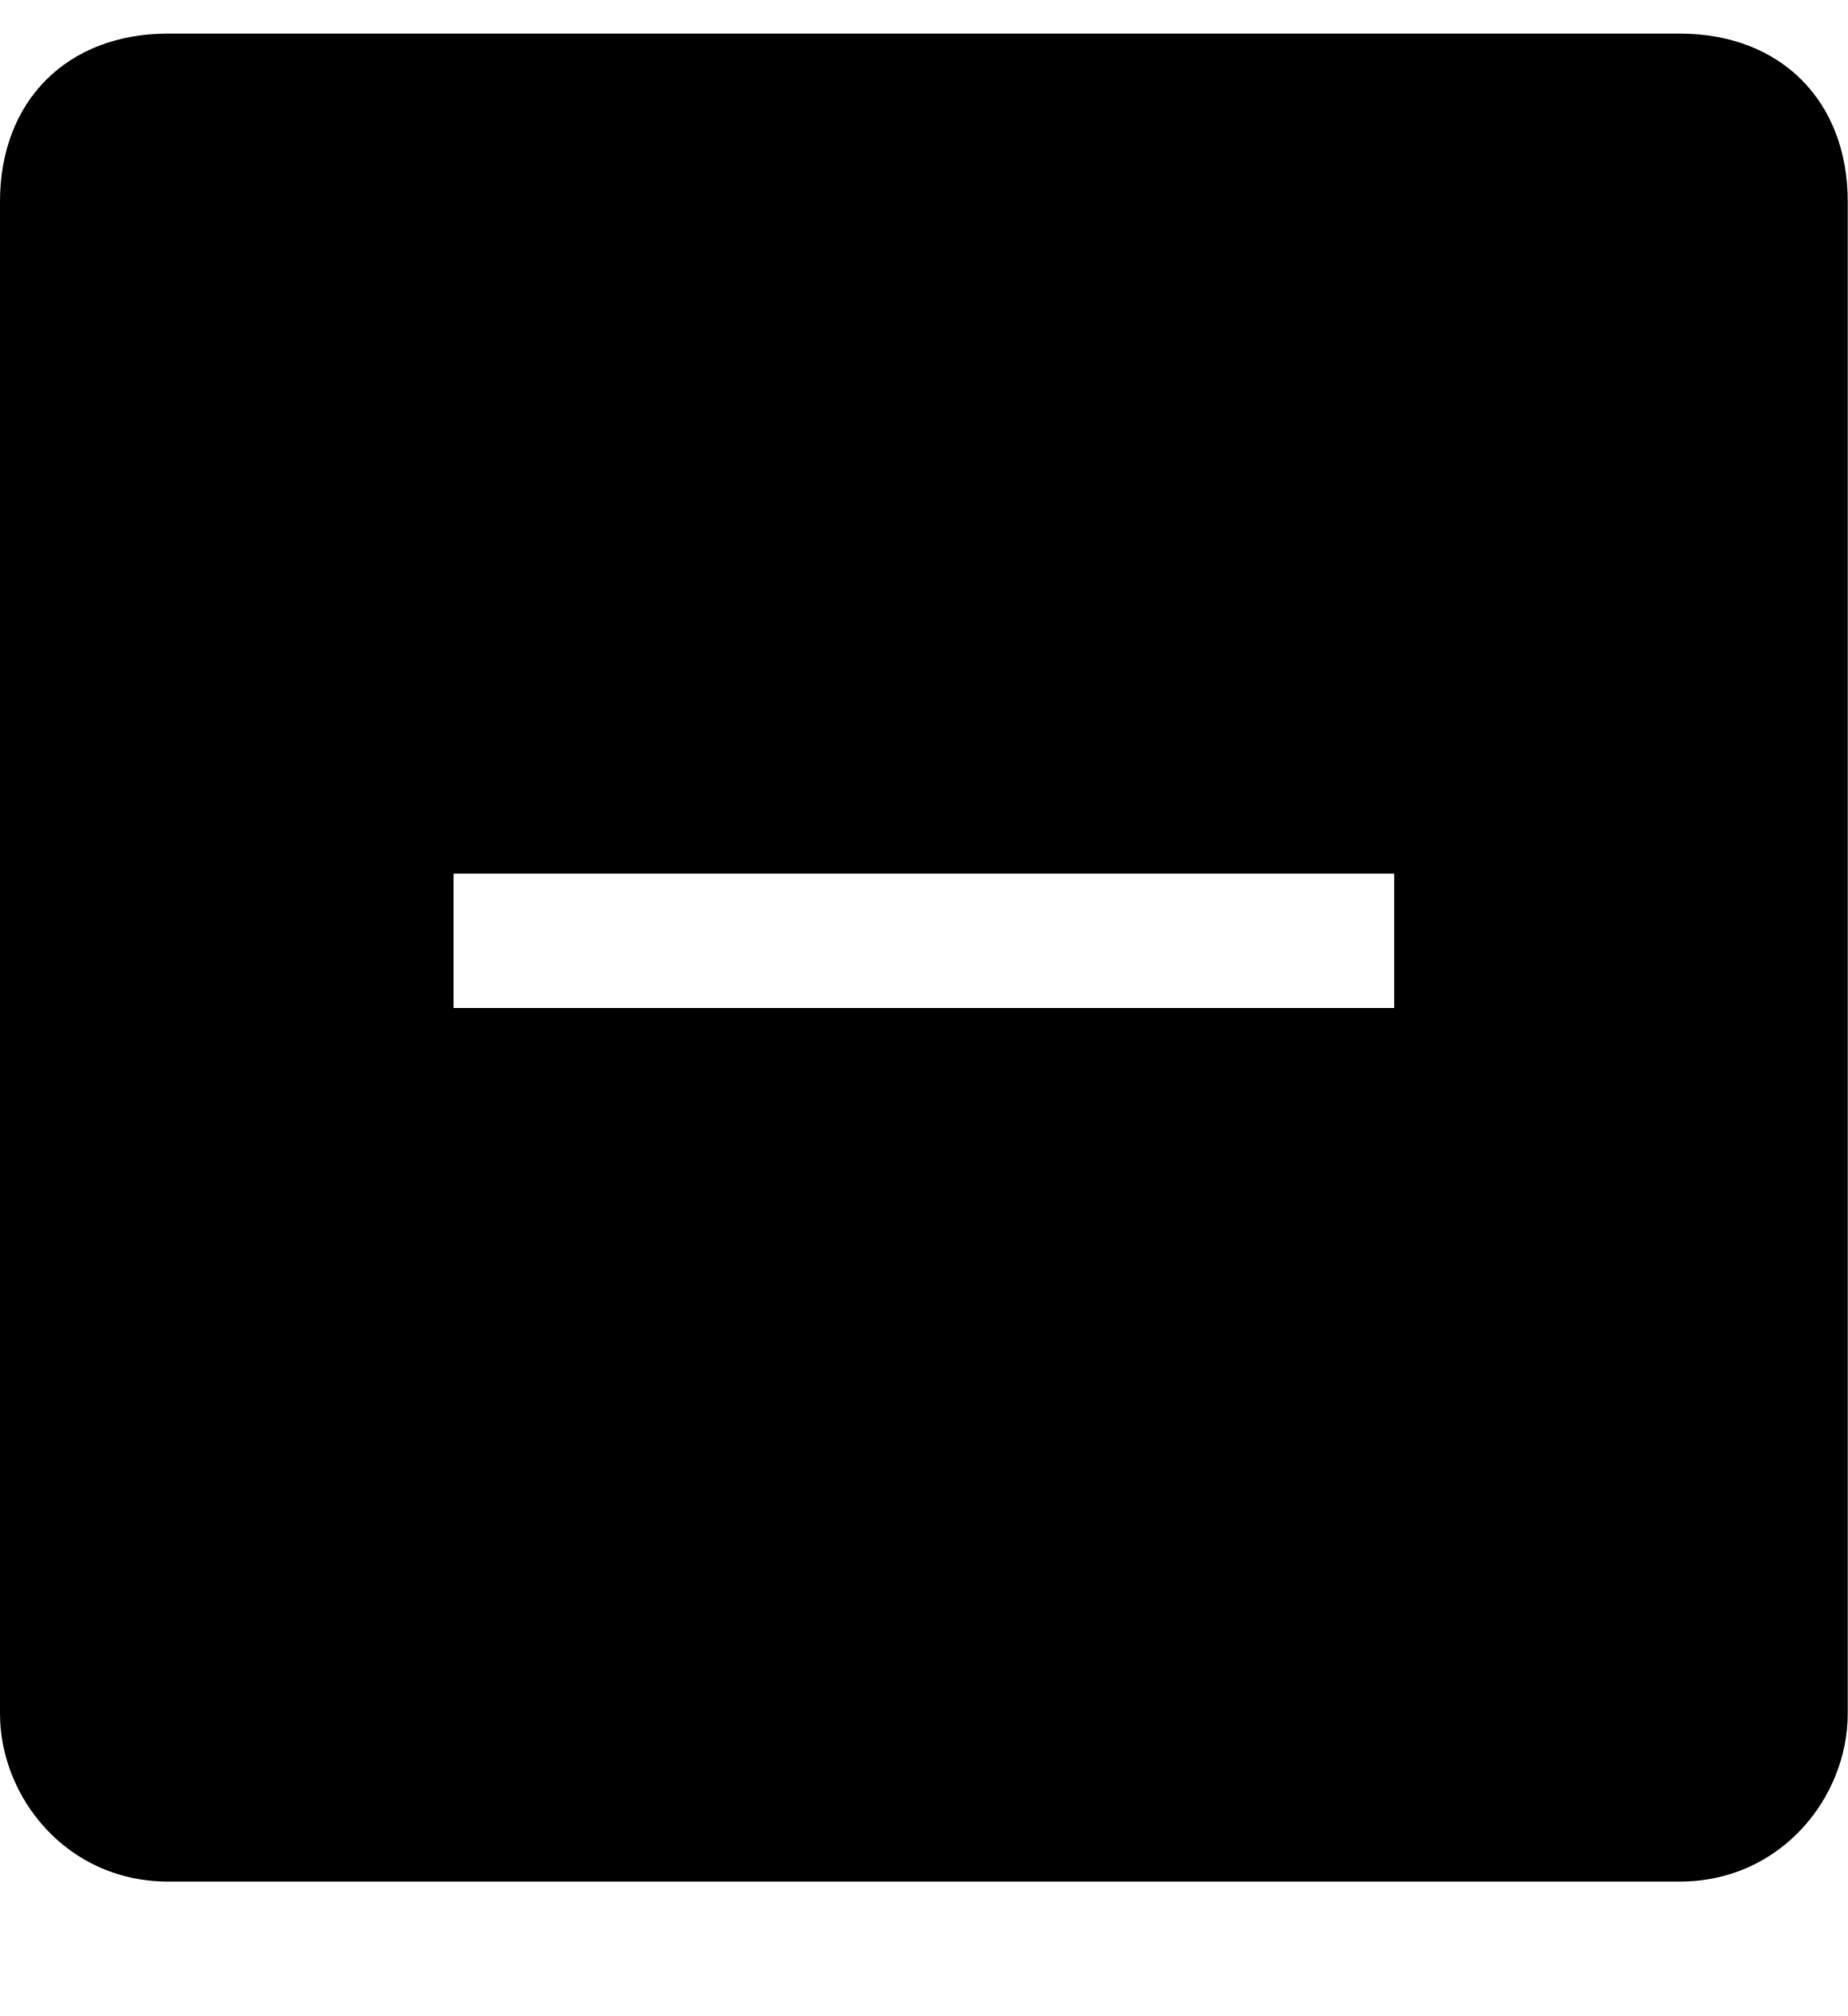
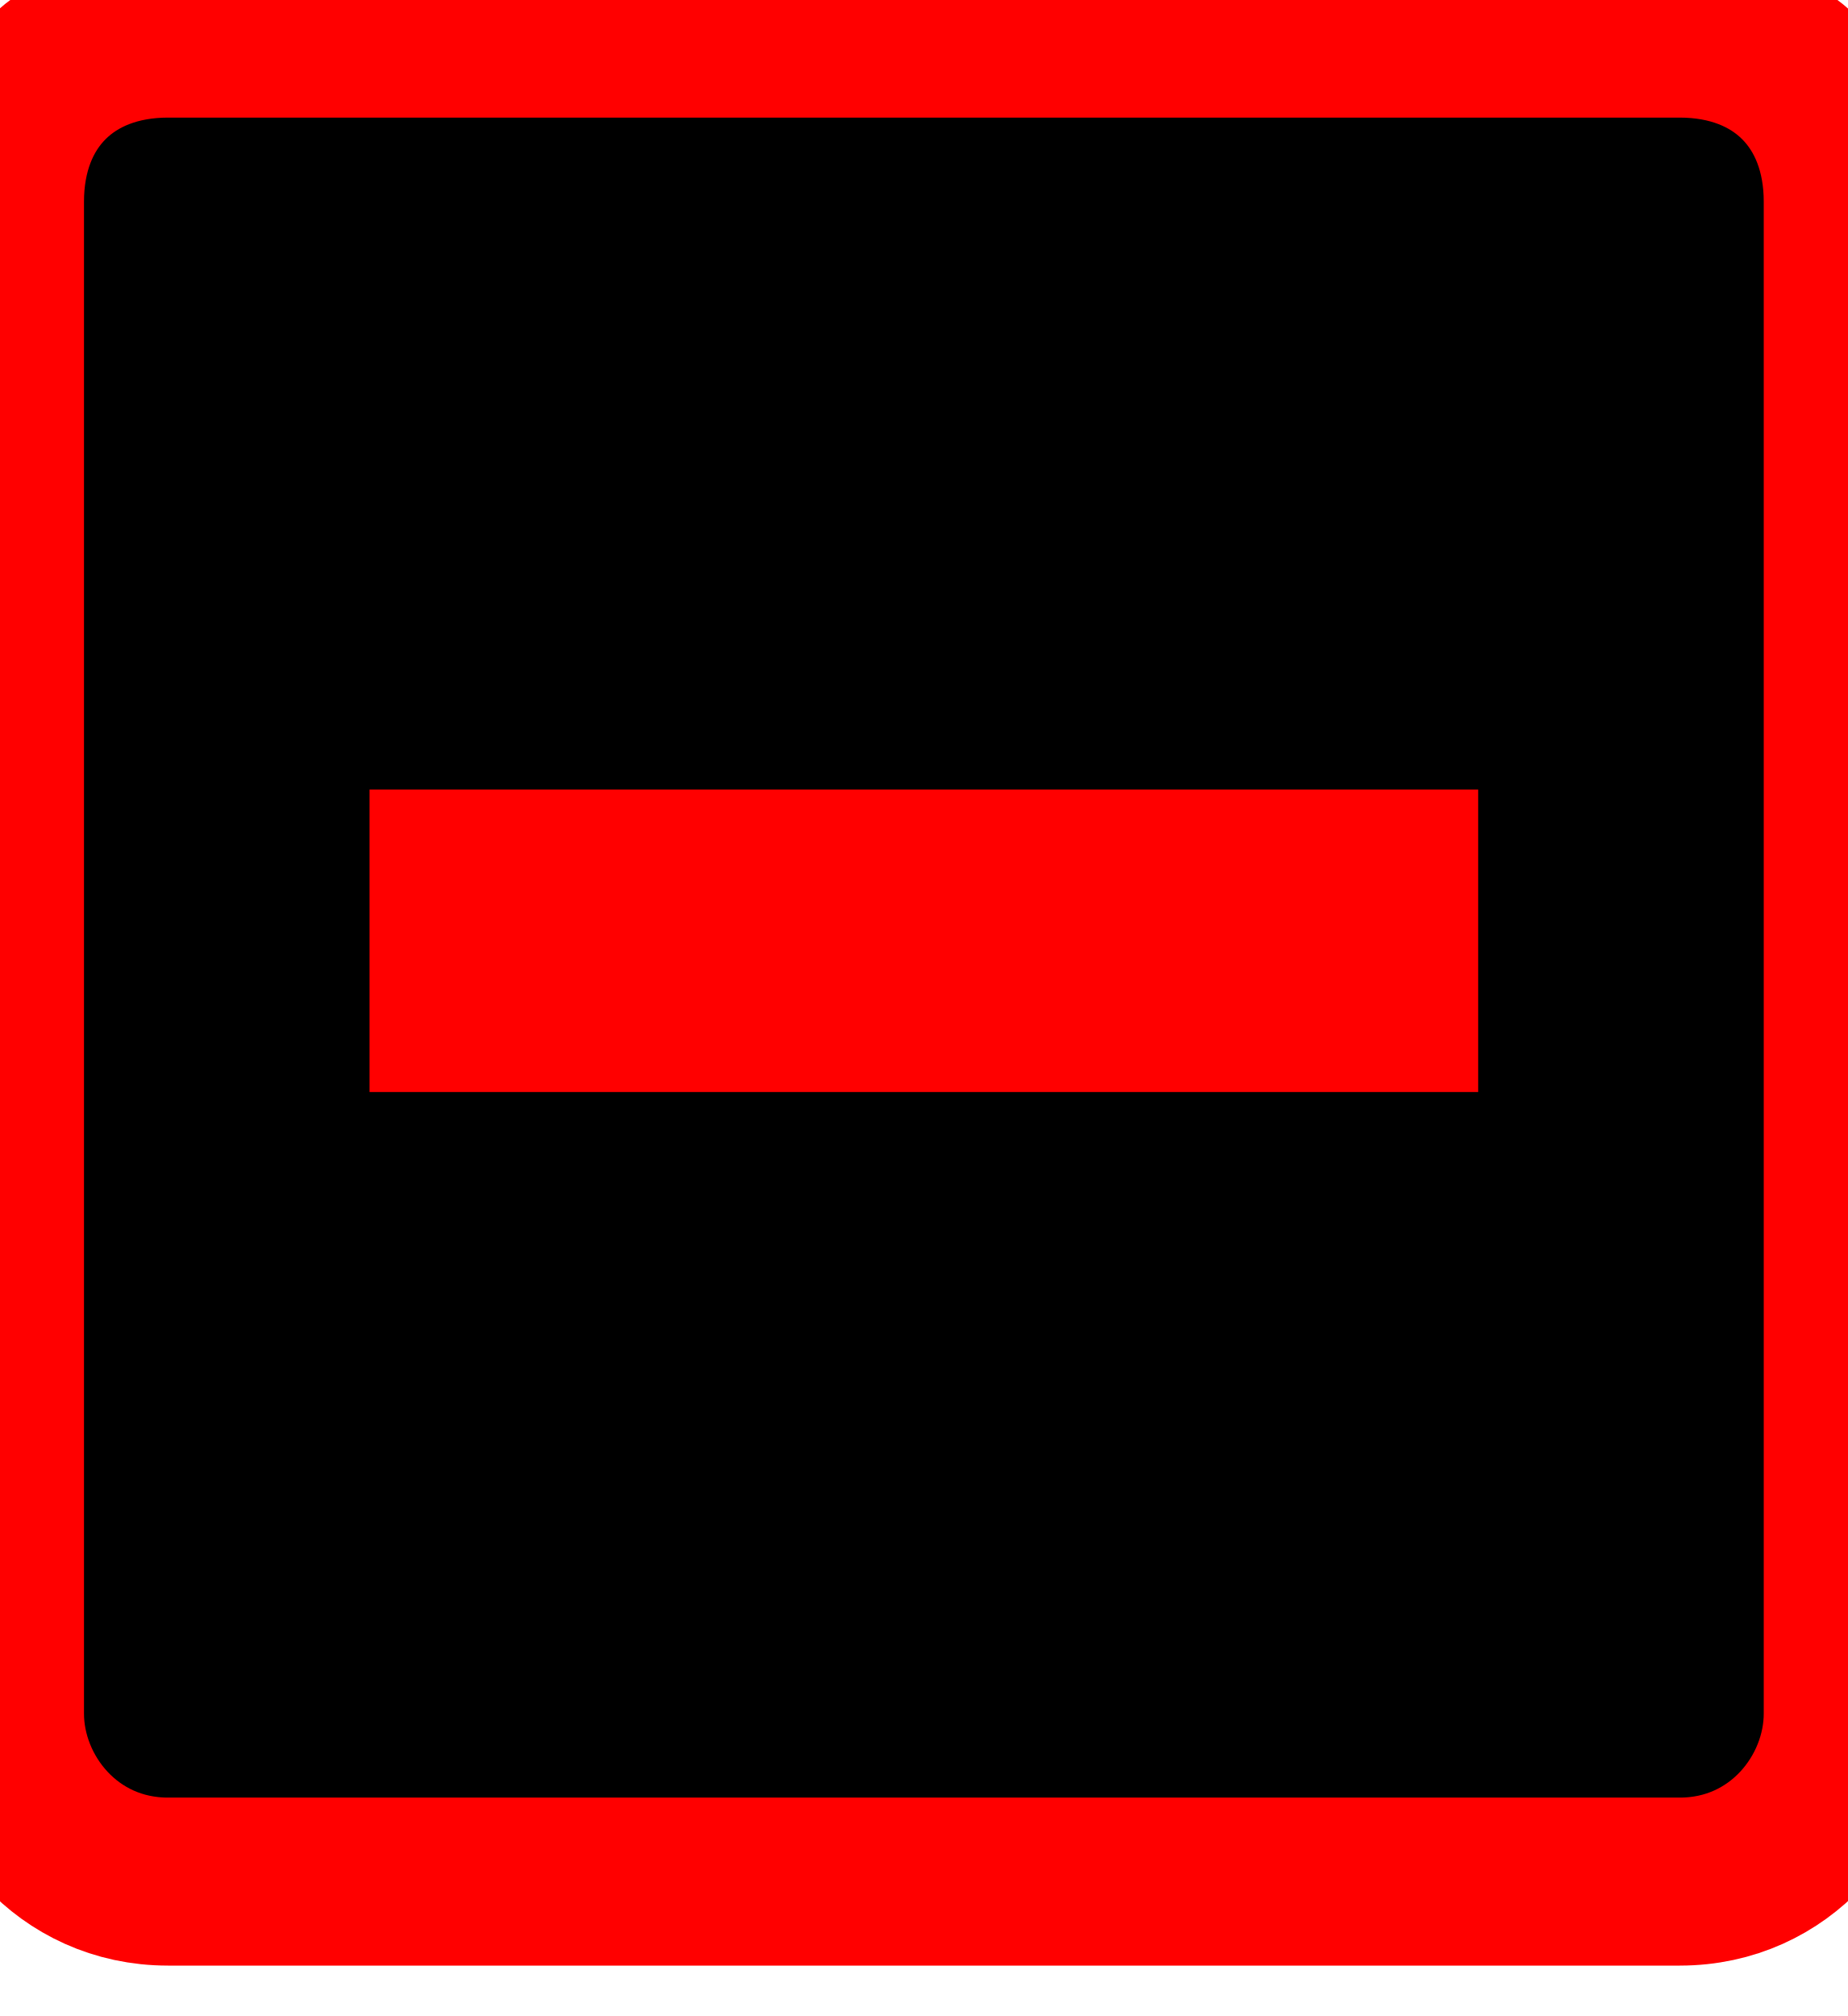
<svg xmlns="http://www.w3.org/2000/svg" width="11px" height="12px" viewBox="0 .5 11 12" version="1.1">
  <g transform="translate(-574.0, -552.0)">
    <g transform="translate(310.0, 210.5)" stroke="red">
-       <path d="M264,343.2 C264,342.6 264.4,342.2 265.0,342.2 L274.0,342.2 C274.6,342.2 275,342.6 275,343.2 L275,352.2 C275,352.7 274.6,353.2 274.0,353.2 L265.0,353.2 C264.4,353.2 264,352.7 264,352.2 L264,343.2 Z M266.7,348.0 L266.7,347.2 L272.3,347.2 L272.3,348.0 L266.7,348.0 Z" fill-rule="evenodd" stroke="none" />
+       <path d="M264,343.2 C264,342.6 264.4,342.2 265.0,342.2 L274.0,342.2 C274.6,342.2 275,342.6 275,343.2 L275,352.2 C275,352.7 274.6,353.2 274.0,353.2 L265.0,353.2 C264.4,353.2 264,352.7 264,352.2 L264,343.2 Z M266.7,348.0 L266.7,347.2 L272.3,347.2 L272.3,348.0 L266.7,348.0 Z" fill-rule="evenodd" stroke="red" />
    </g>
  </g>
</svg>
